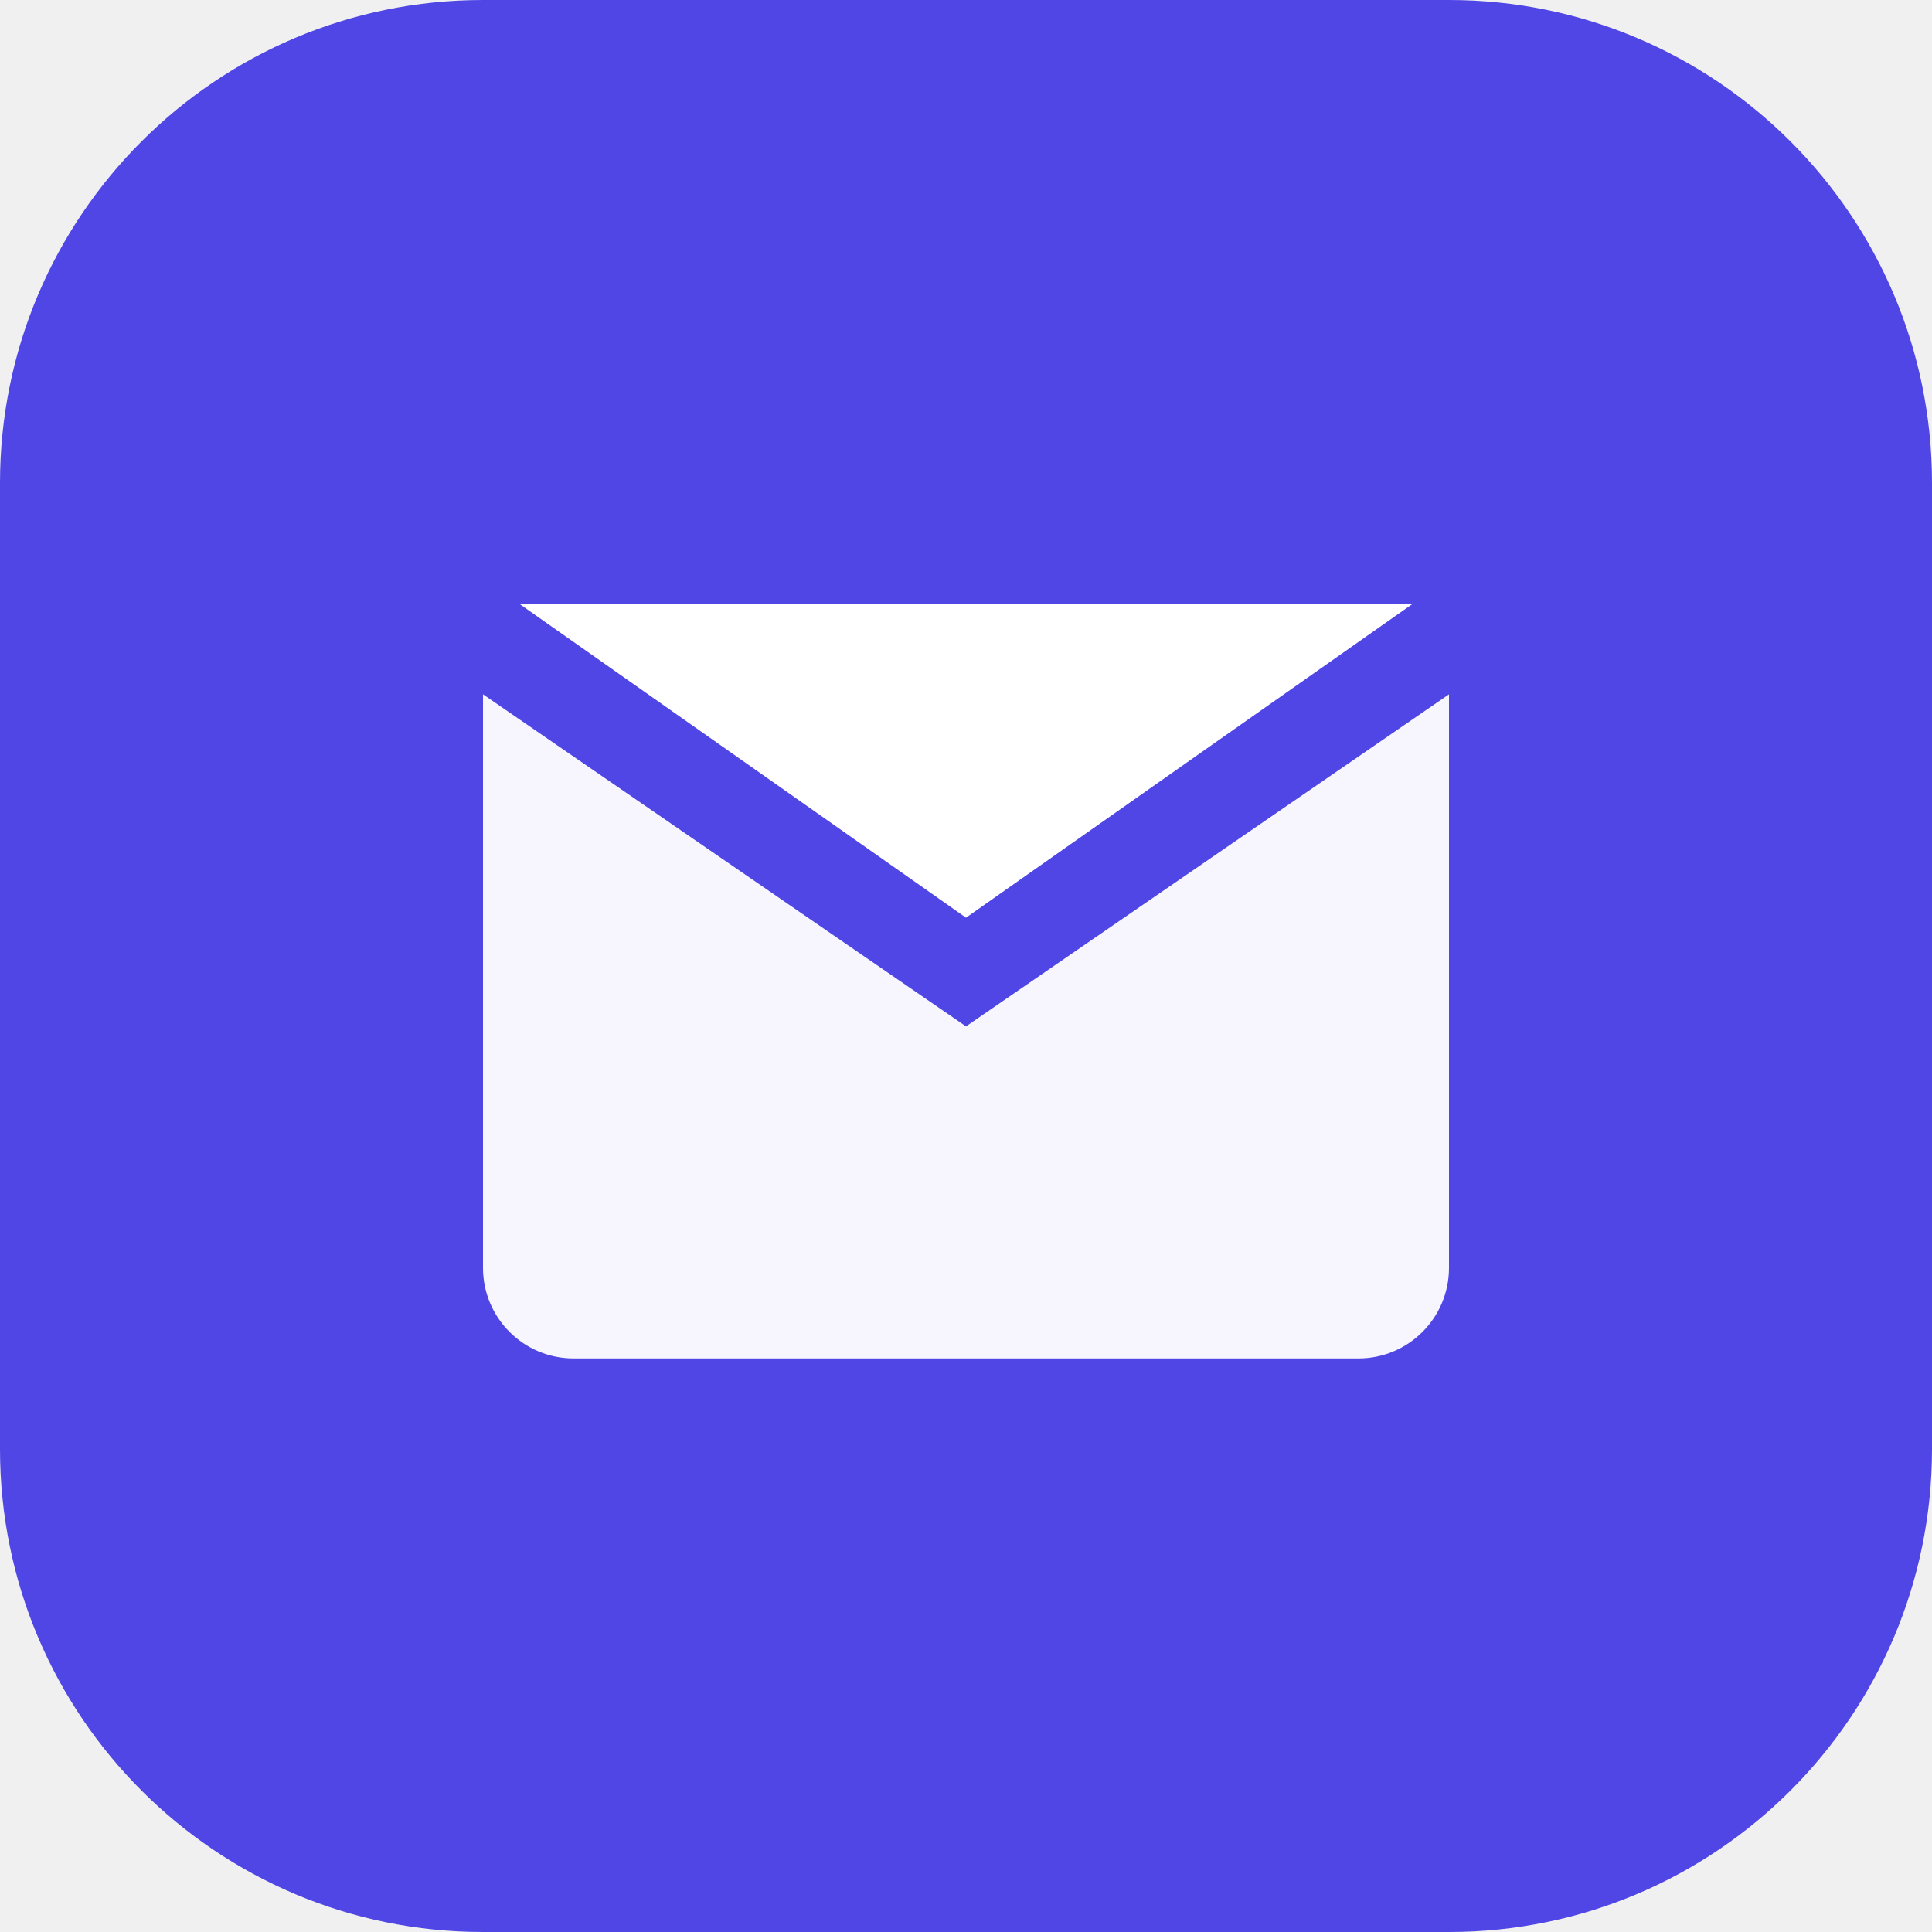
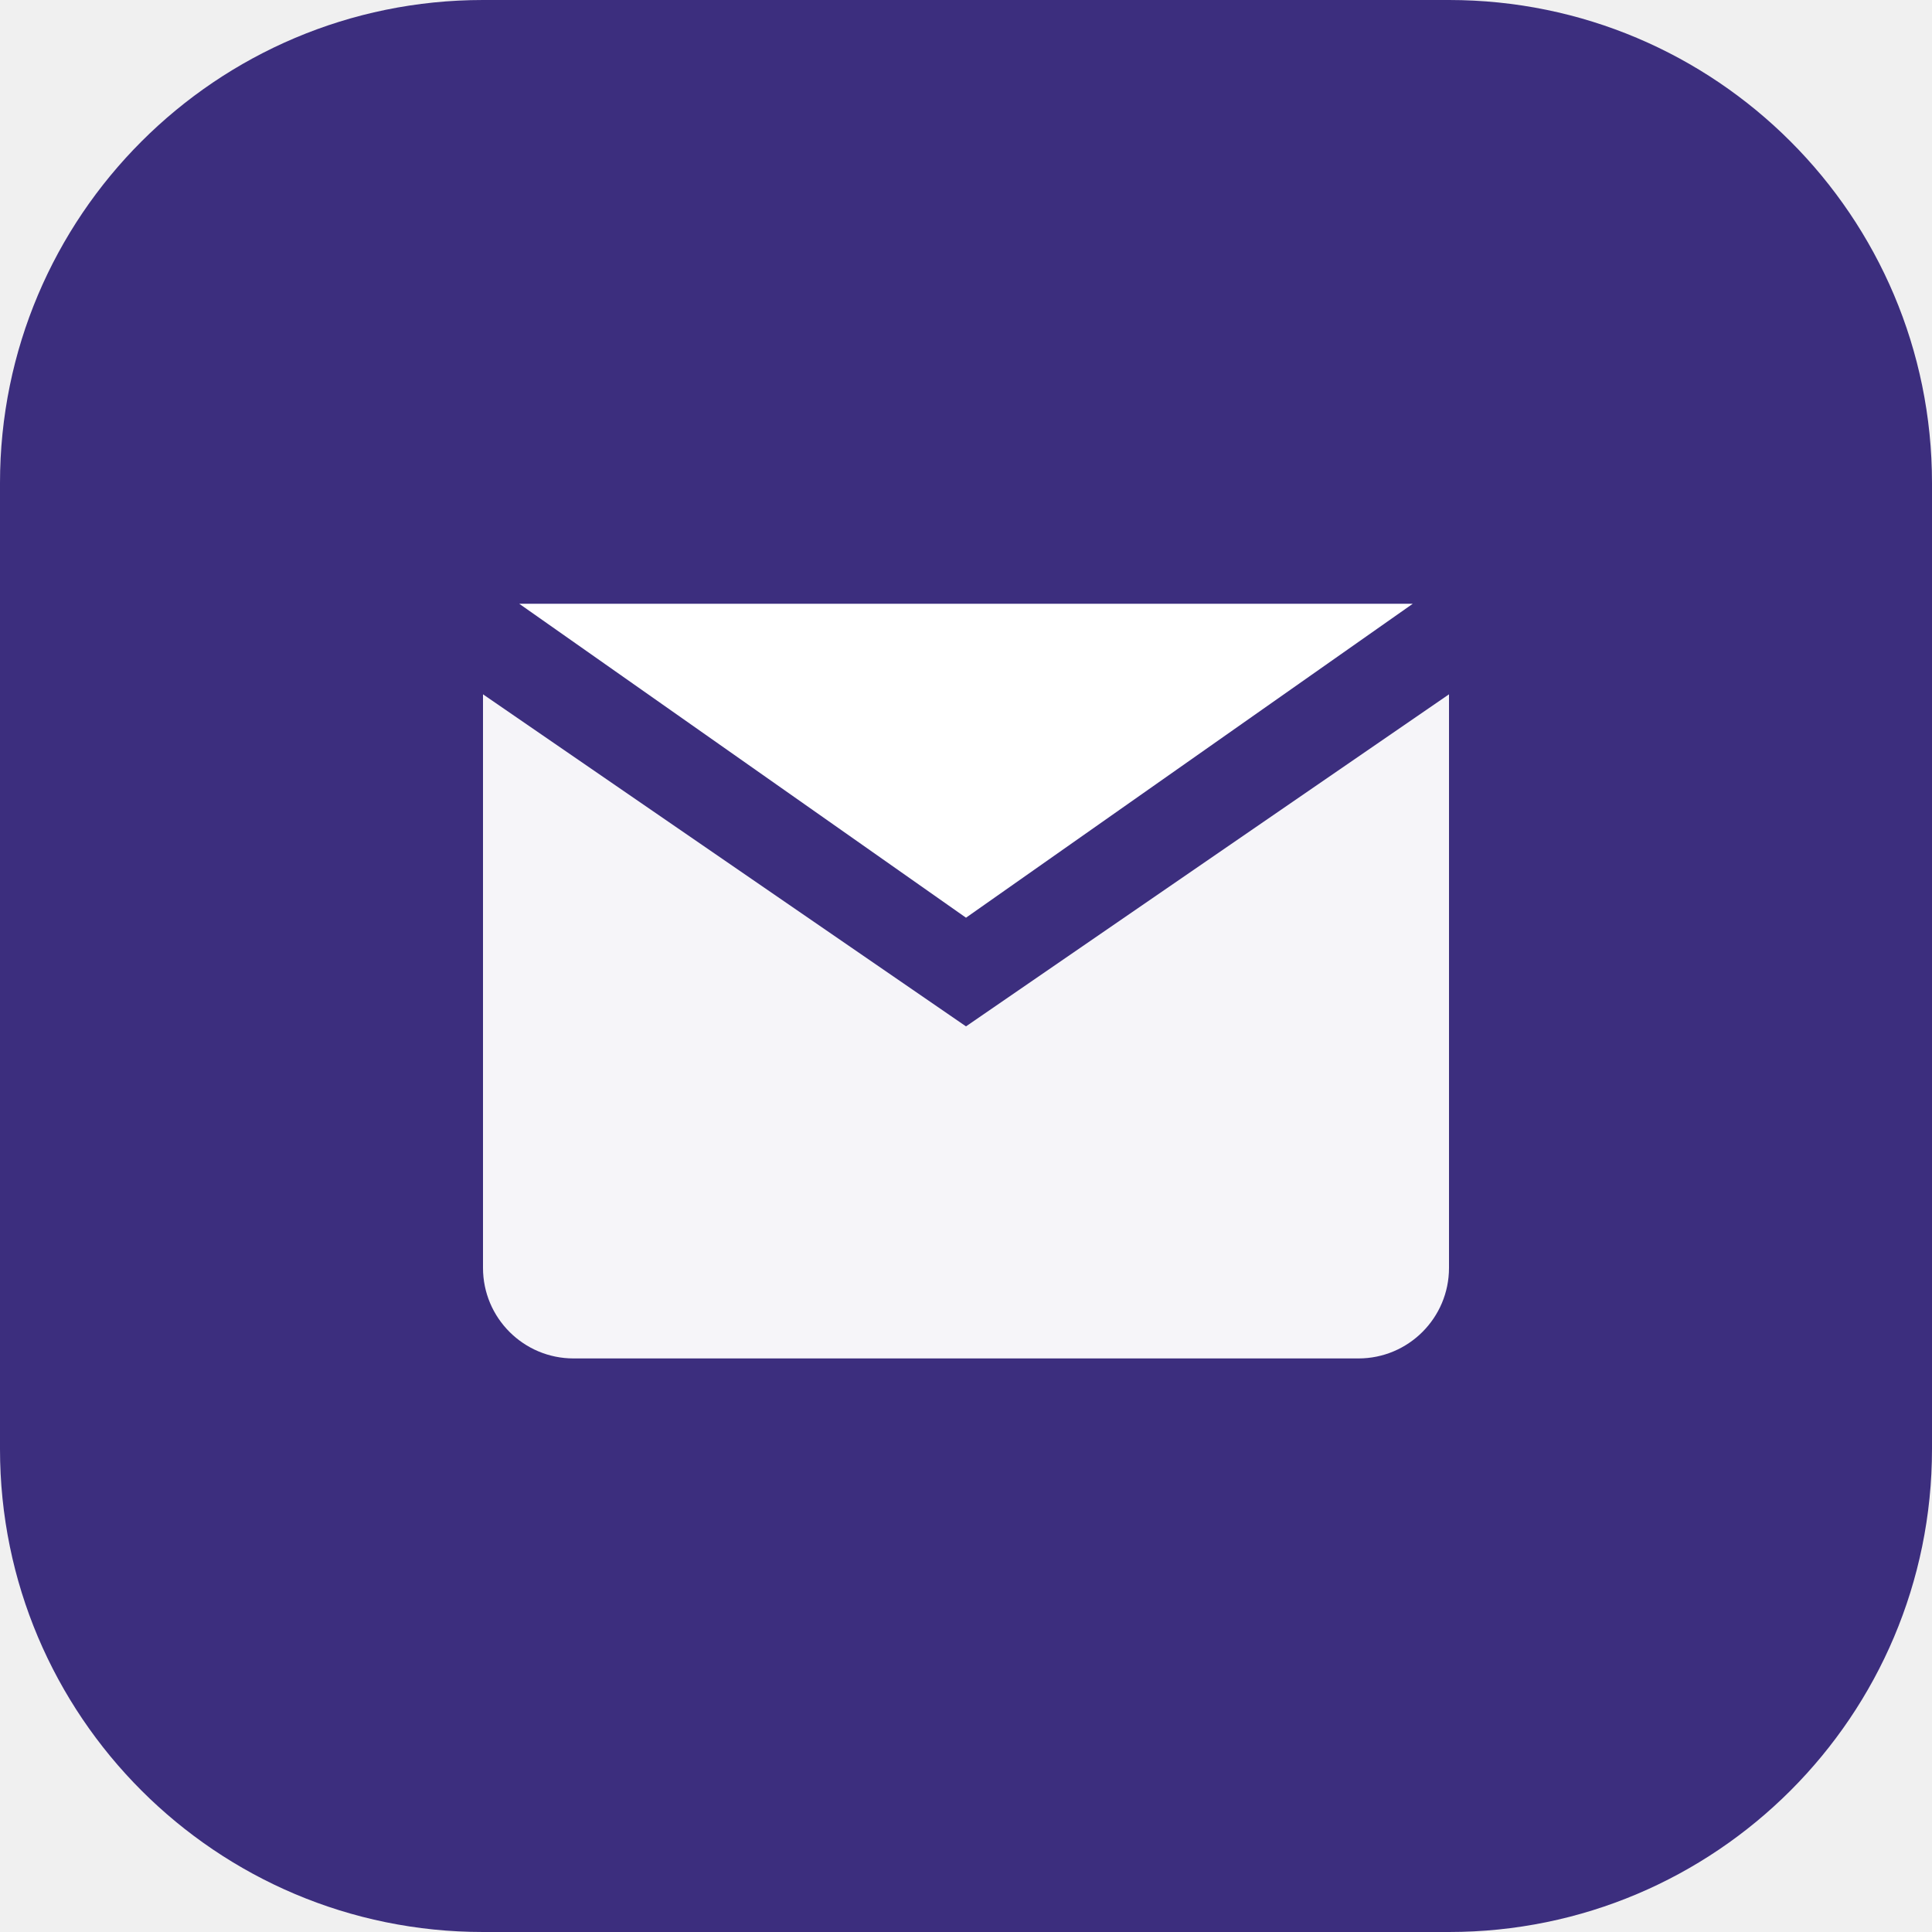
<svg xmlns="http://www.w3.org/2000/svg" viewBox="0 0 32 32">
-   <rect width="32" height="32" rx="8" fill="#4F46E5" />
+   <rect width="32" height="32" rx="8" fill="#3C2E7E" />
  <path d="M8 11.5 16 17l8-5.5V21a1.5 1.5 0 0 1-1.5 1.5h-13A1.5 1.5 0 0 1 8 21z" fill="#fff" opacity=".95" />
  <path d="M8.6 10h14.8L16 15.2z" fill="#fff" />
</svg>
